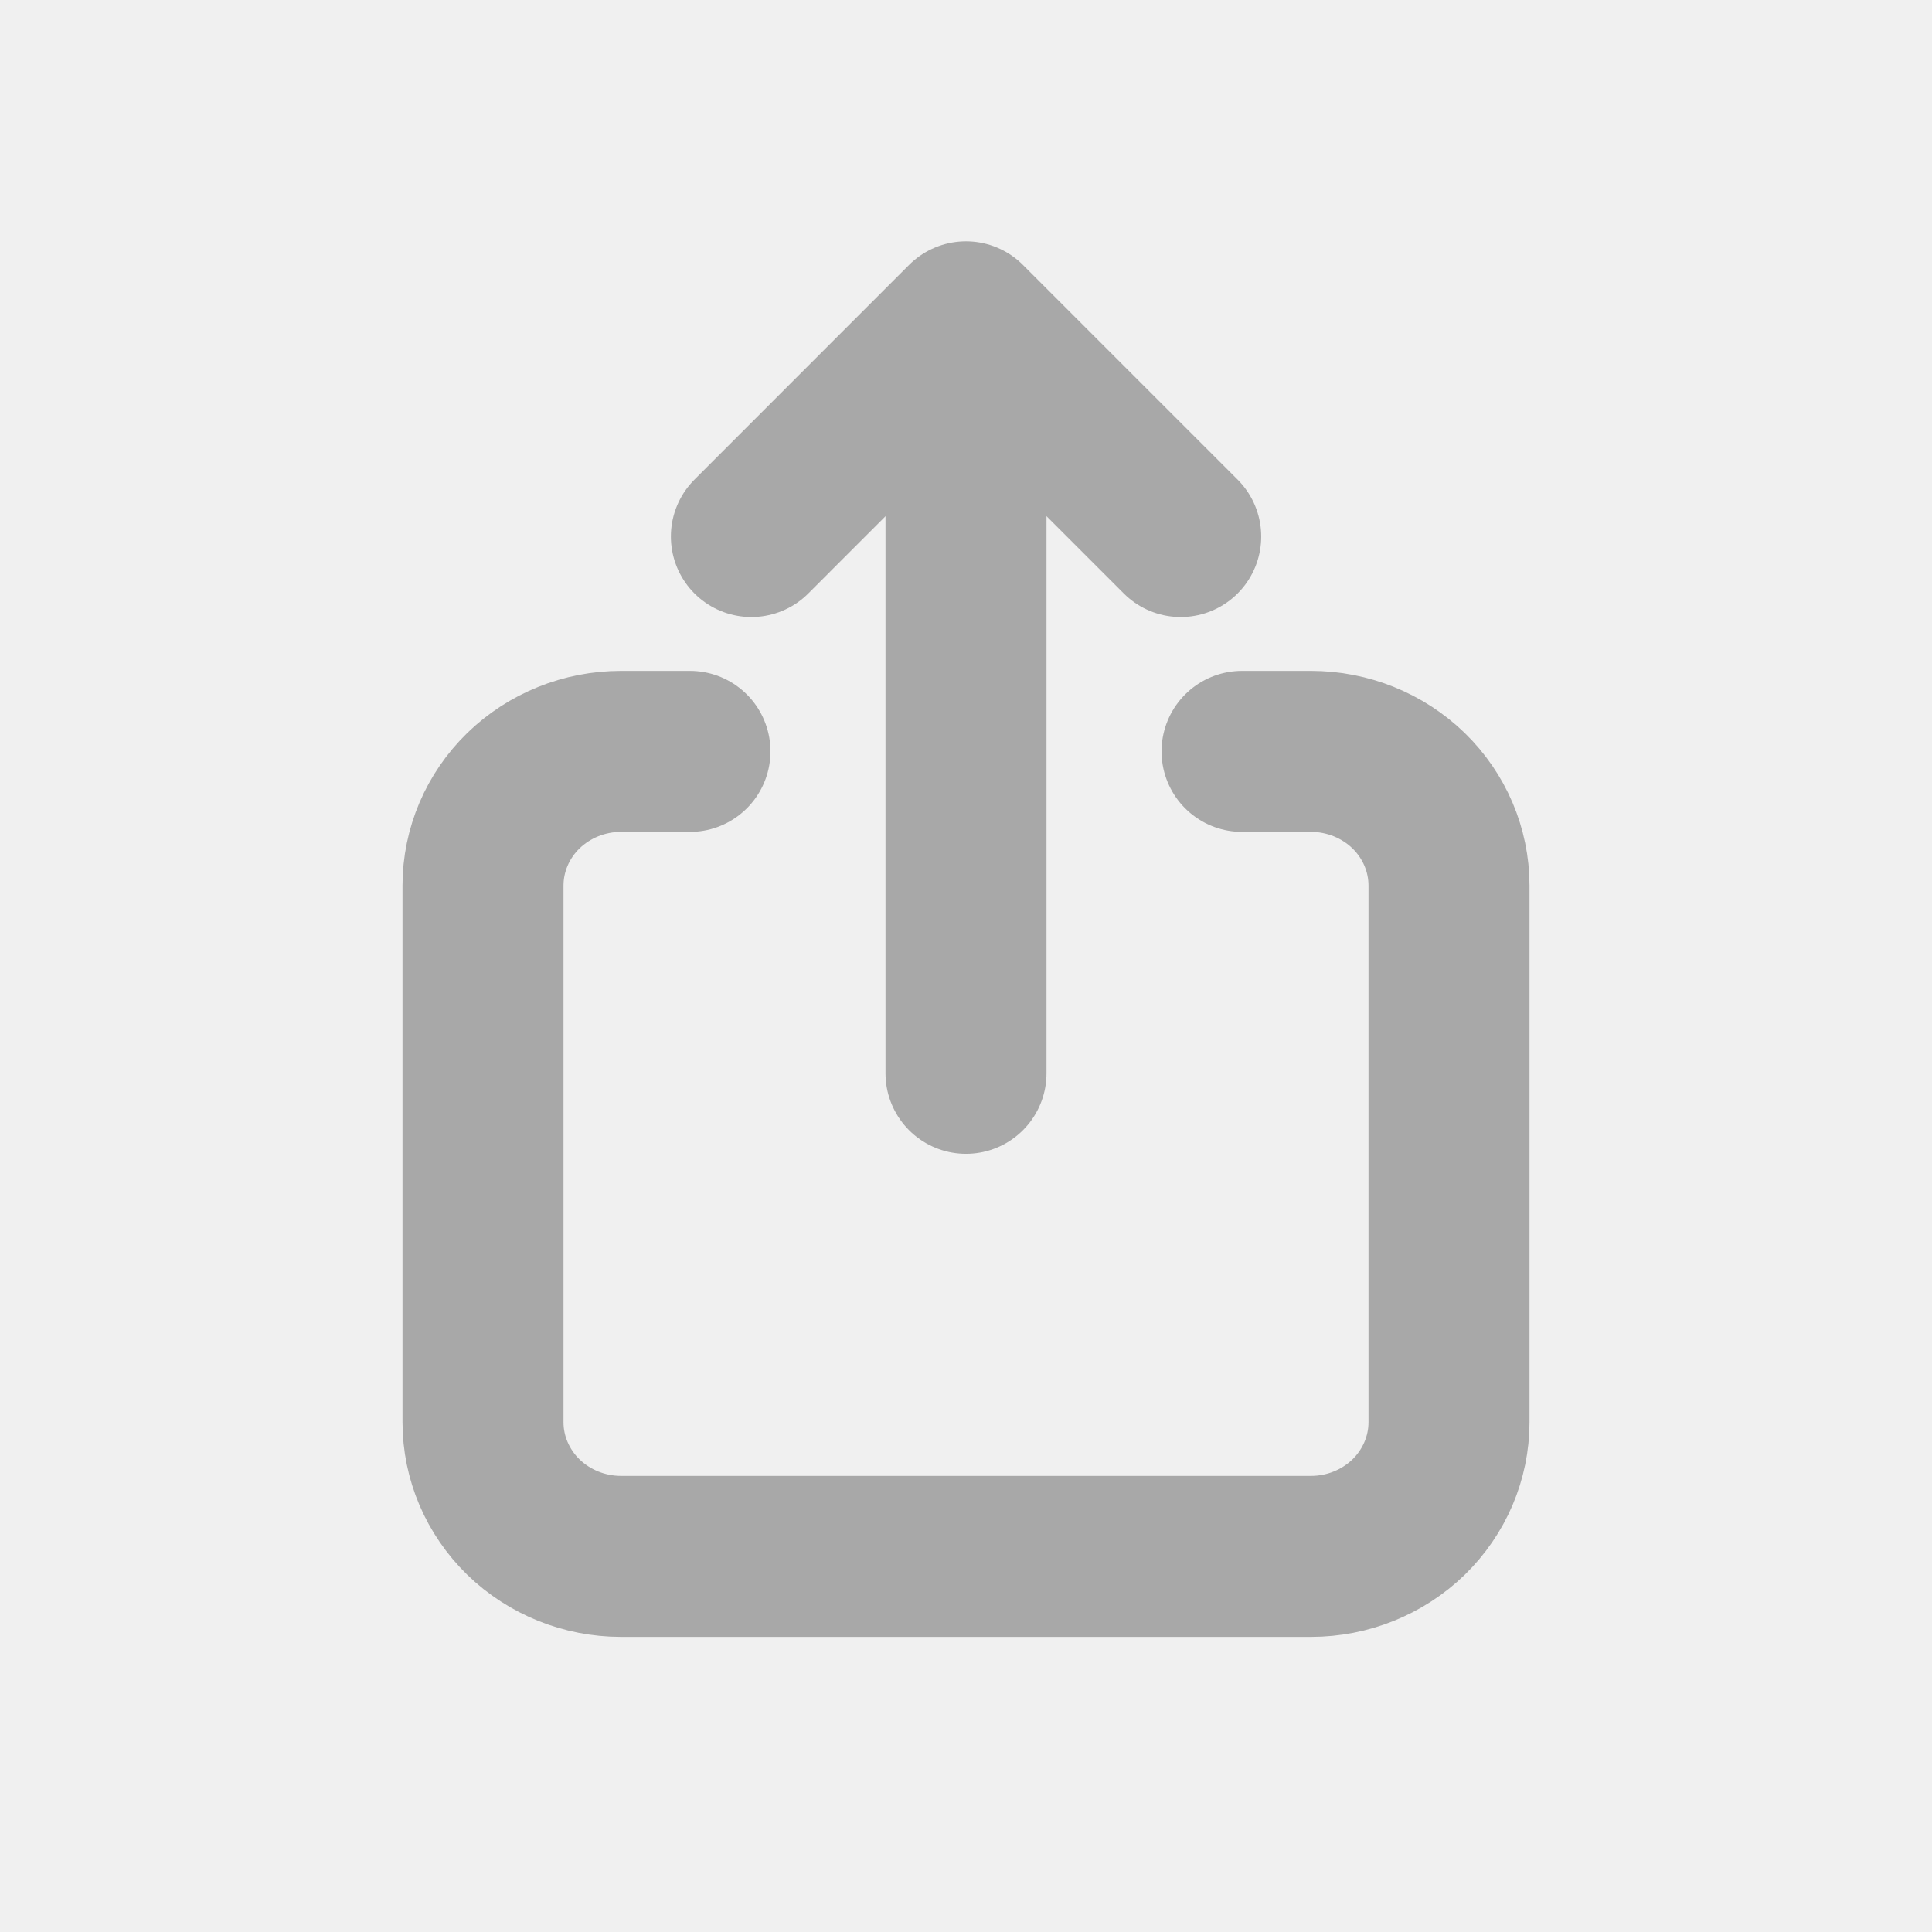
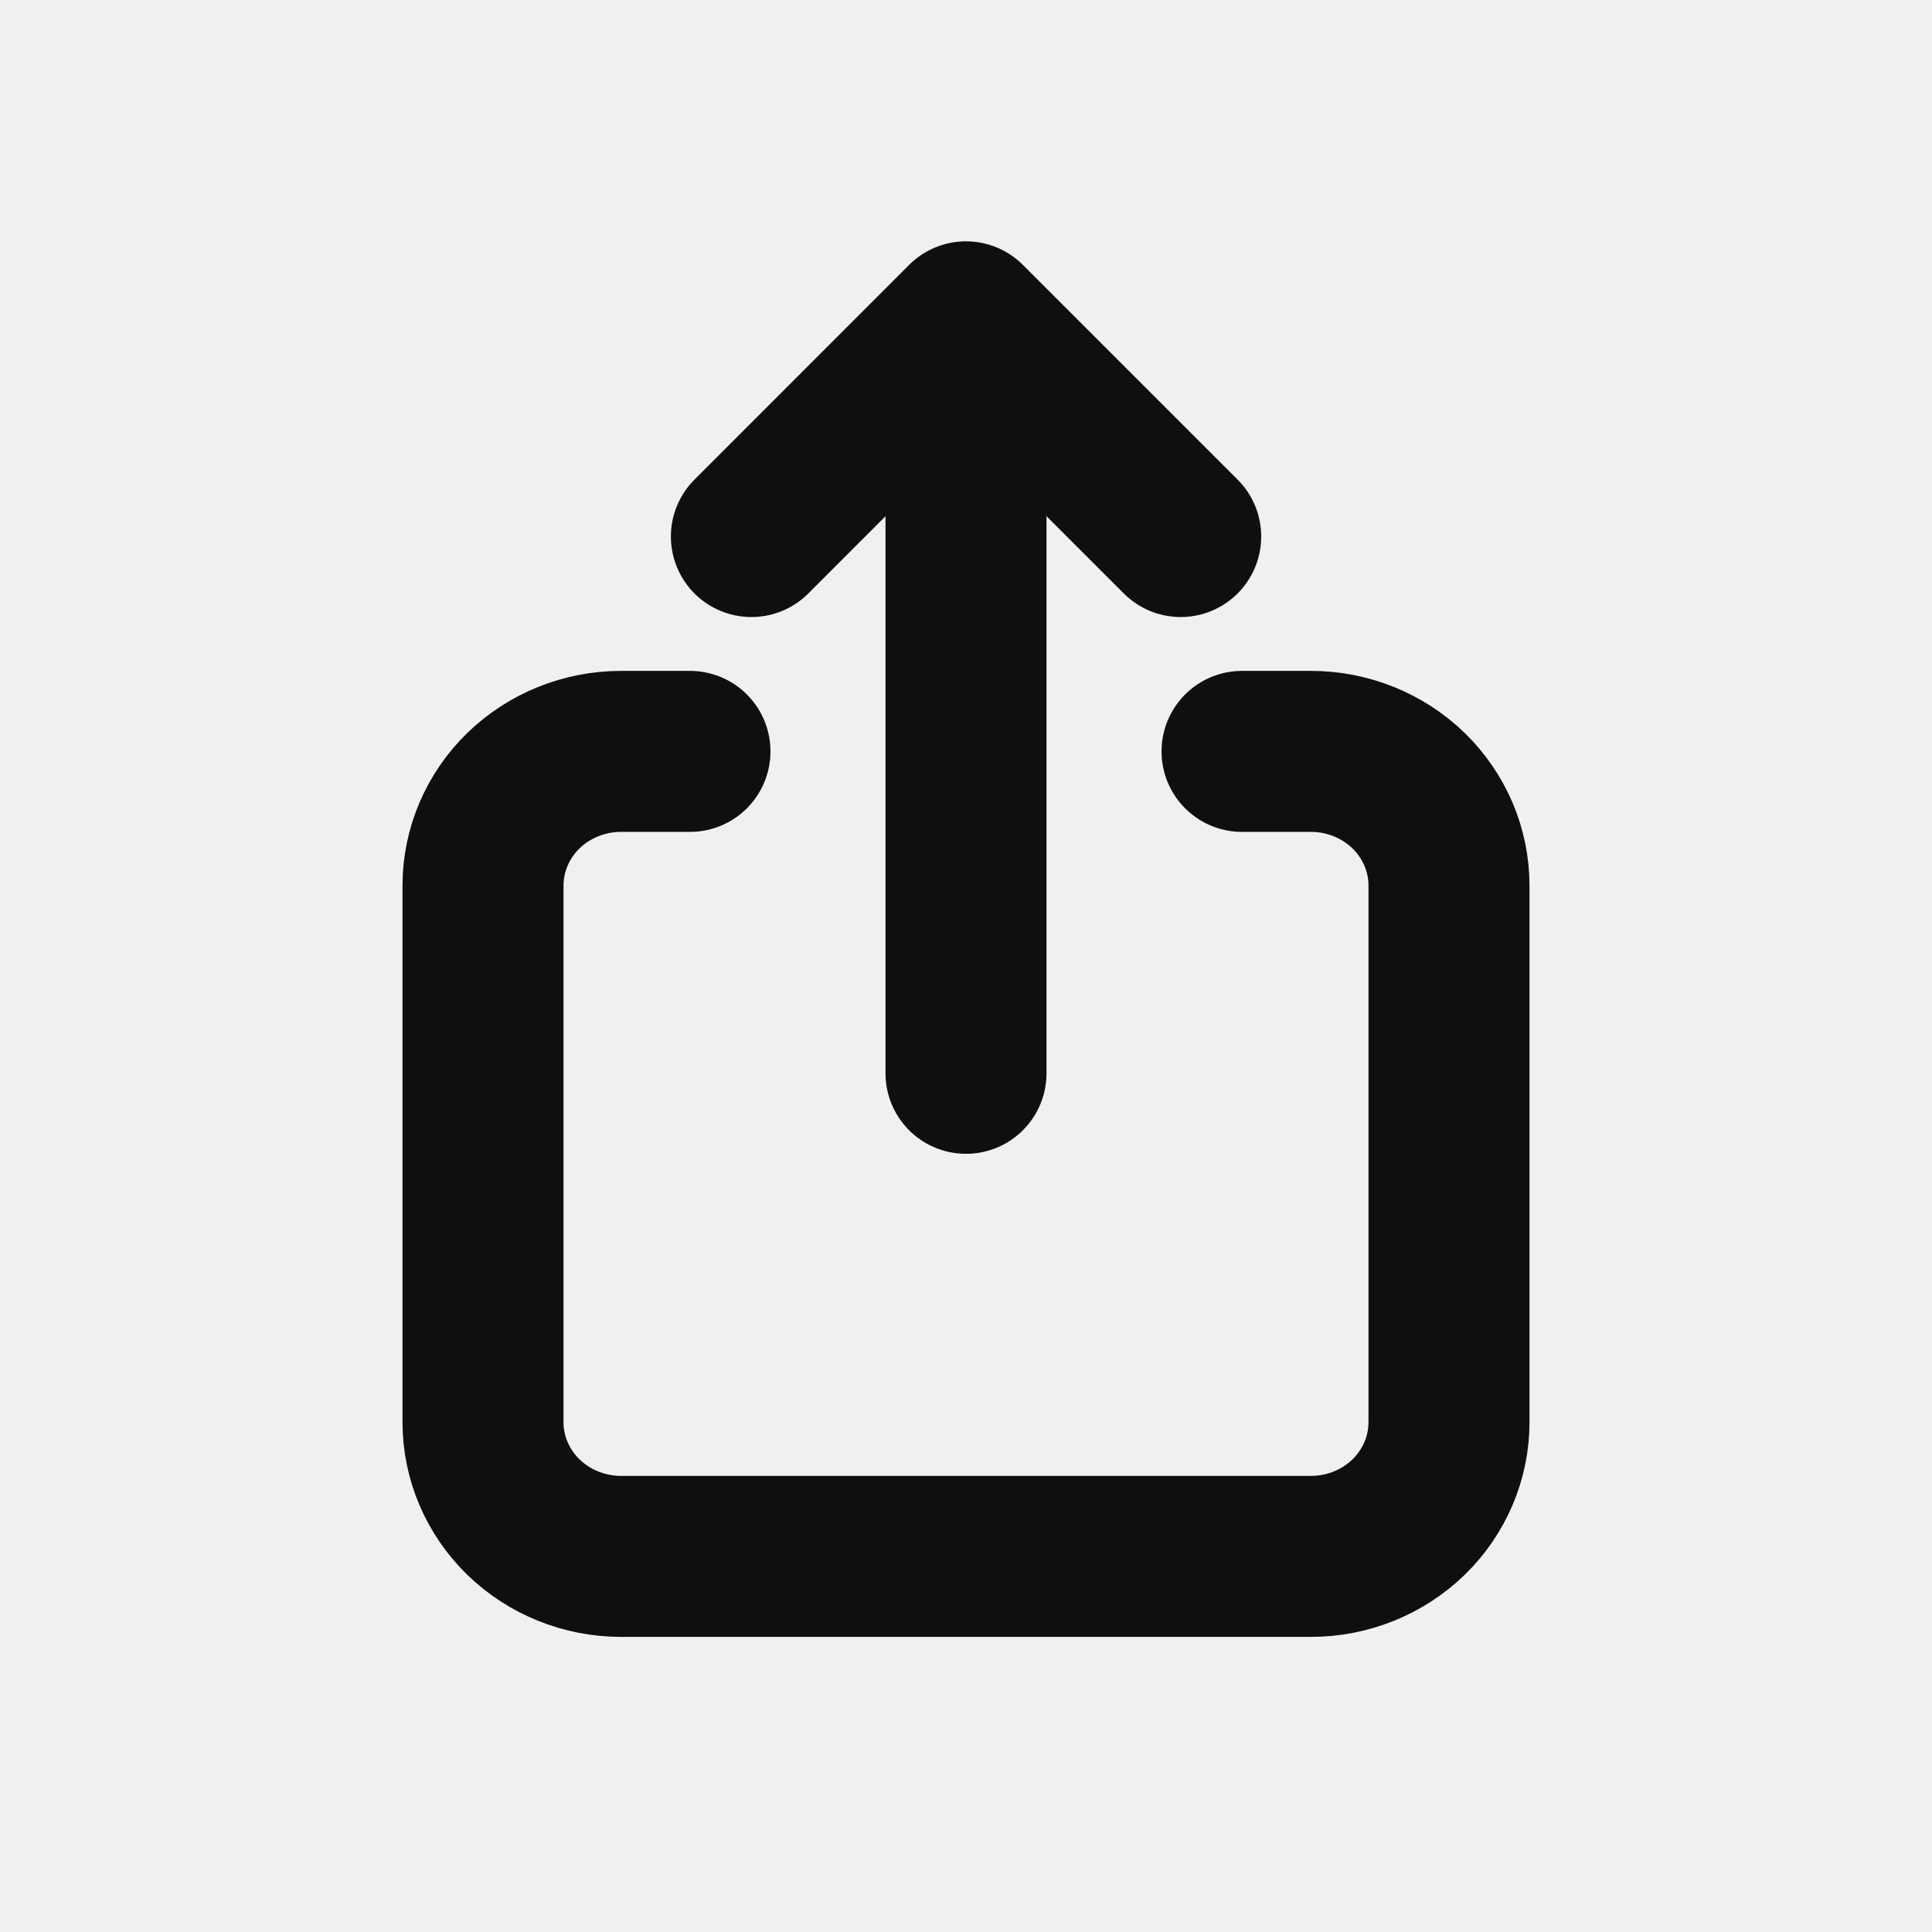
<svg xmlns="http://www.w3.org/2000/svg" width="24" height="24" viewBox="0 0 24 24" fill="none">
-   <g clip-path="url(#clip0_153_23170)">
-     <path d="M8.571 9.334H7.714C7.26 9.334 6.824 9.51 6.502 9.822C6.181 10.135 6 10.559 6 11.001V17.667C6 18.109 6.181 18.533 6.502 18.846C6.824 19.158 7.26 19.334 7.714 19.334H16.286C16.74 19.334 17.176 19.158 17.498 18.846C17.819 18.533 18 18.109 18 17.667V11.001C18 10.559 17.819 10.135 17.498 9.822C17.176 9.51 16.74 9.334 16.286 9.334H15.429" stroke="#A8A8A8" stroke-width="2" stroke-linecap="round" stroke-linejoin="round" />
-     <path d="M12 13.333V4.666" stroke="#A8A8A8" stroke-width="2" stroke-linecap="round" stroke-linejoin="round" />
-     <path d="M9.334 6.665L12 3.998L14.667 6.665" stroke="#A8A8A8" stroke-width="2" stroke-linecap="round" stroke-linejoin="round" />
+   <g clip-path="url(#clip0_153_23083)">
+     <path d="M8.571 9.334H7.714C7.26 9.334 6.824 9.51 6.502 9.822C6.181 10.135 6 10.559 6 11.001V17.667C6 18.109 6.181 18.533 6.502 18.846C6.824 19.158 7.26 19.334 7.714 19.334H16.286C16.74 19.334 17.176 19.158 17.498 18.846C17.819 18.533 18 18.109 18 17.667V11.001C18 10.559 17.819 10.135 17.498 9.822C17.176 9.51 16.74 9.334 16.286 9.334H15.429" stroke-width="2" stroke-linecap="round" stroke-linejoin="round" stroke="#0F0F0F" />
+     <path d="M12 13.333V4.666" stroke-width="2" stroke-linecap="round" stroke-linejoin="round" stroke="#0F0F0F" />
+     <path d="M9.334 6.665L12 3.998L14.667 6.665" stroke-width="2" stroke-linecap="round" stroke-linejoin="round" stroke="#0F0F0F" />
  </g>
  <defs>
-     <clipPath id="clip0_153_23170">
+     <clipPath id="clip0_153_23083">
      <rect width="24" height="24" fill="white" />
    </clipPath>
  </defs>
</svg>
